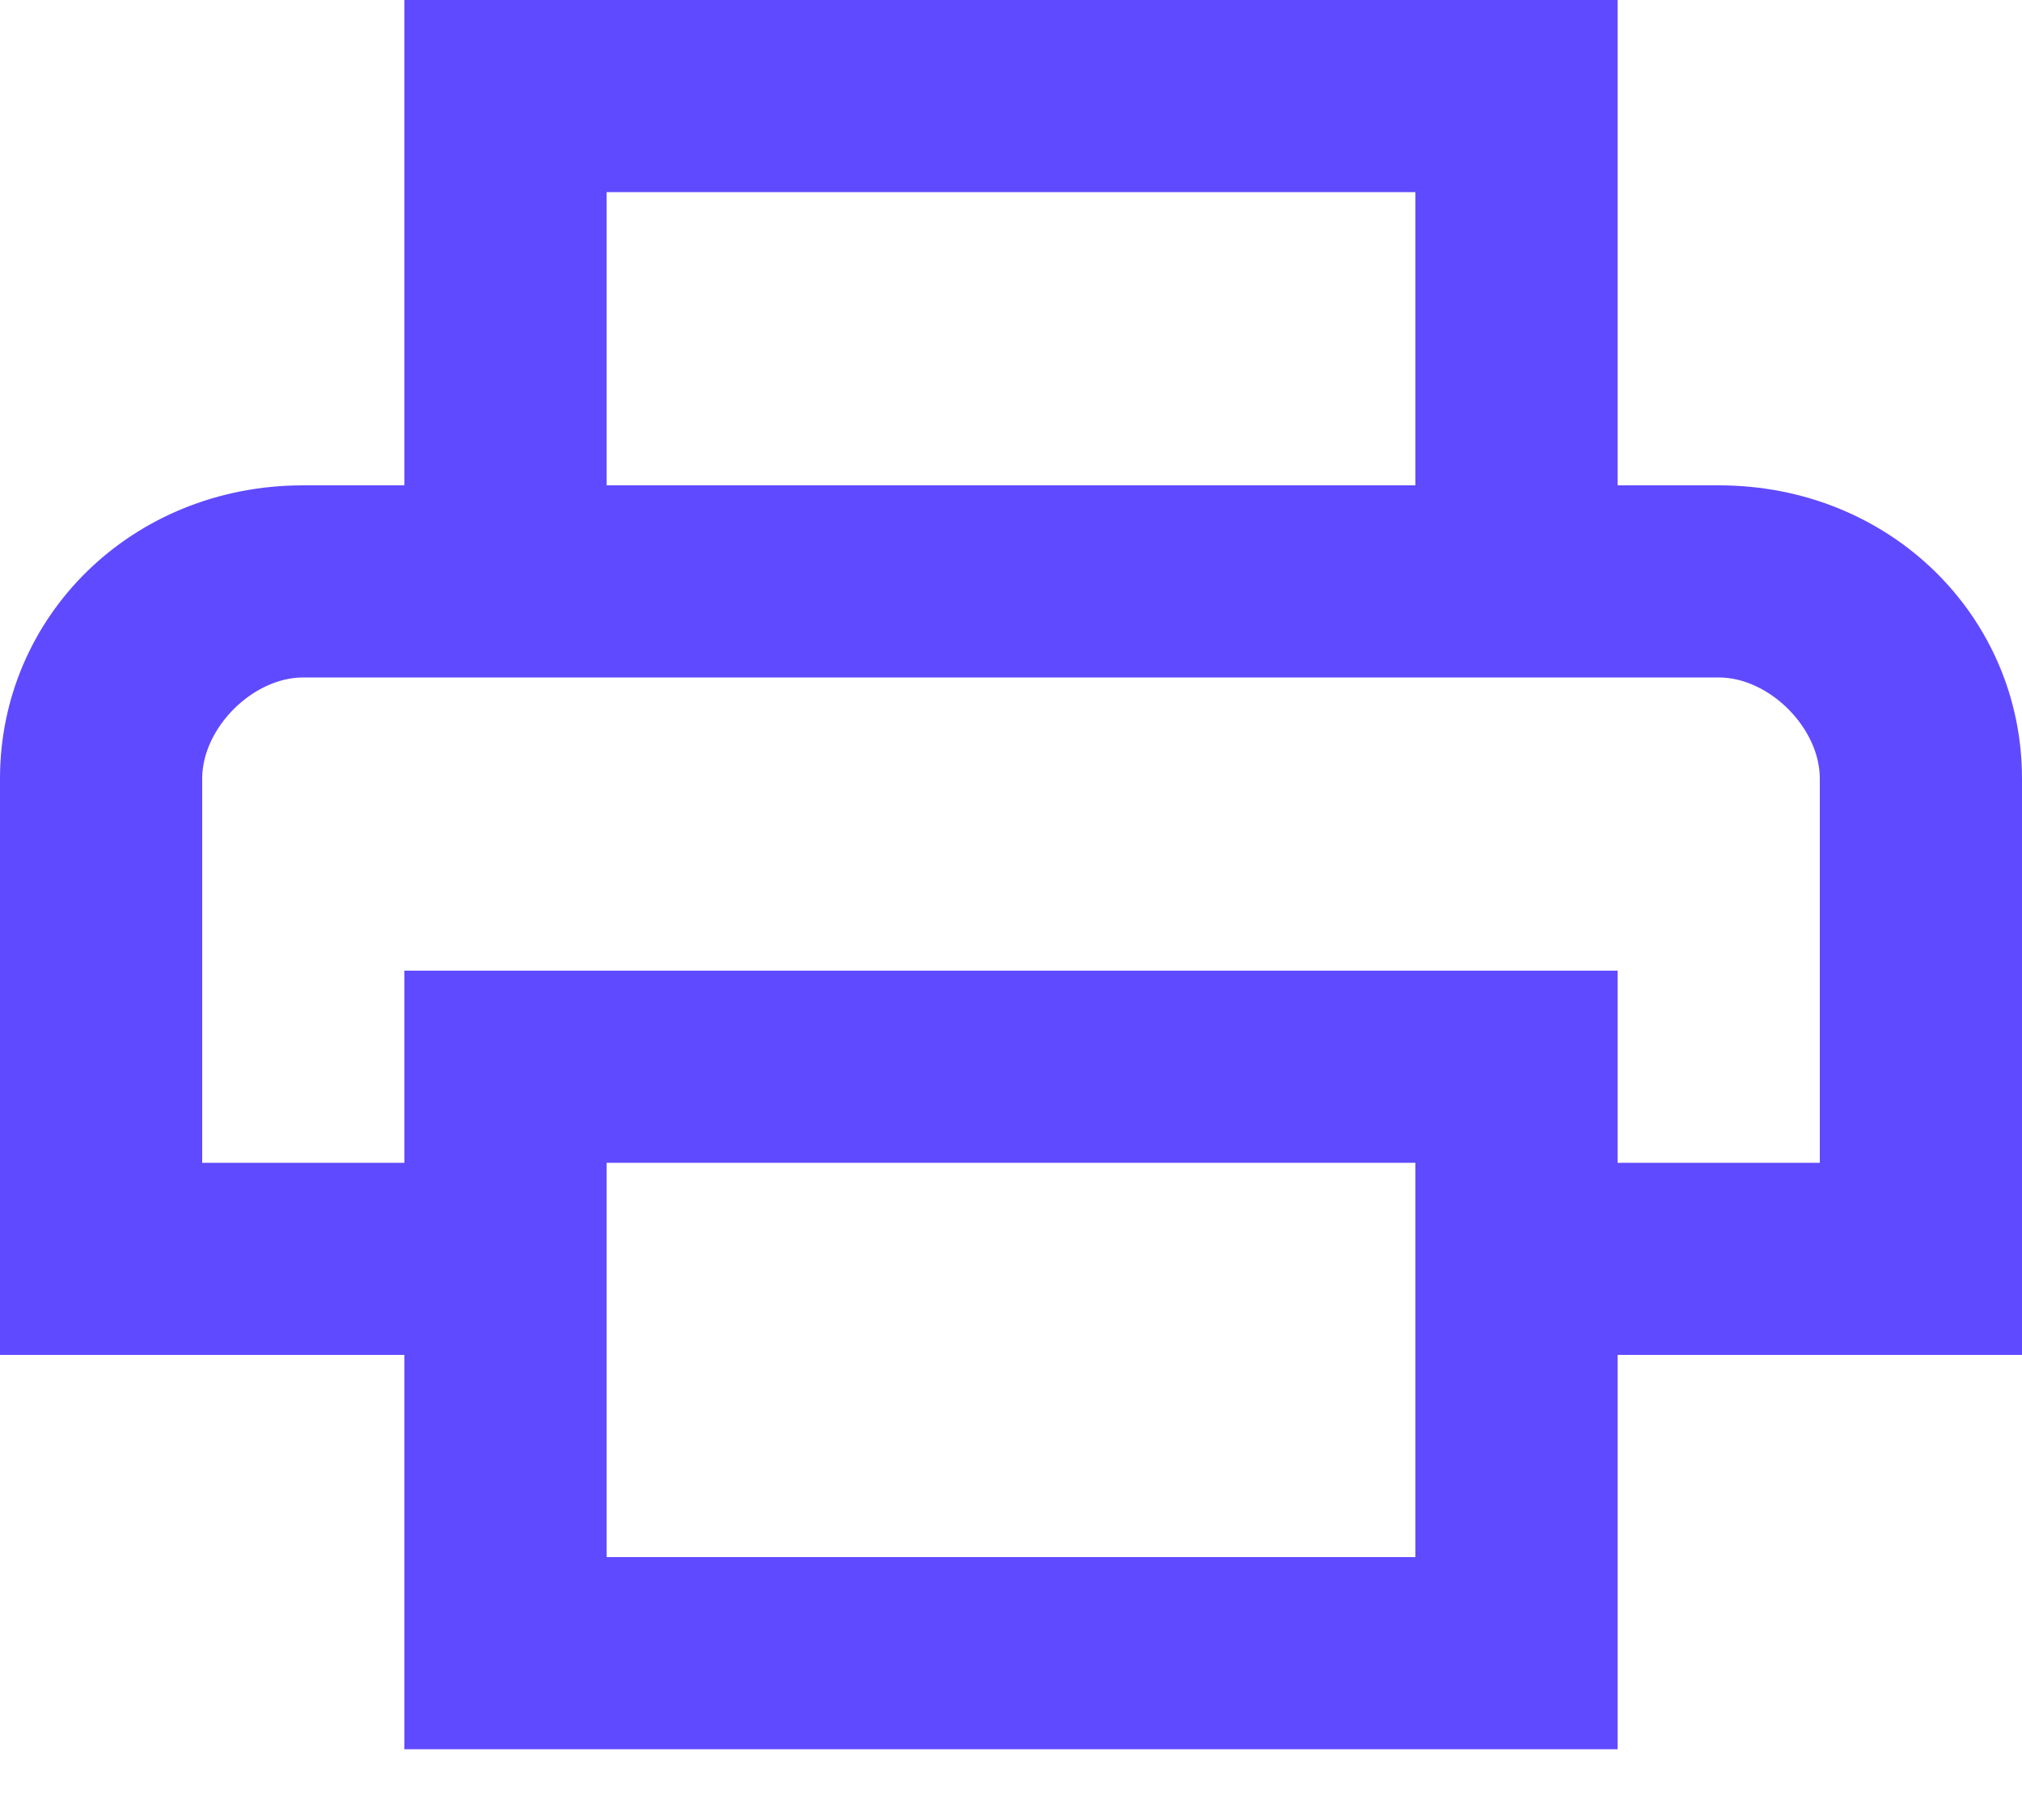
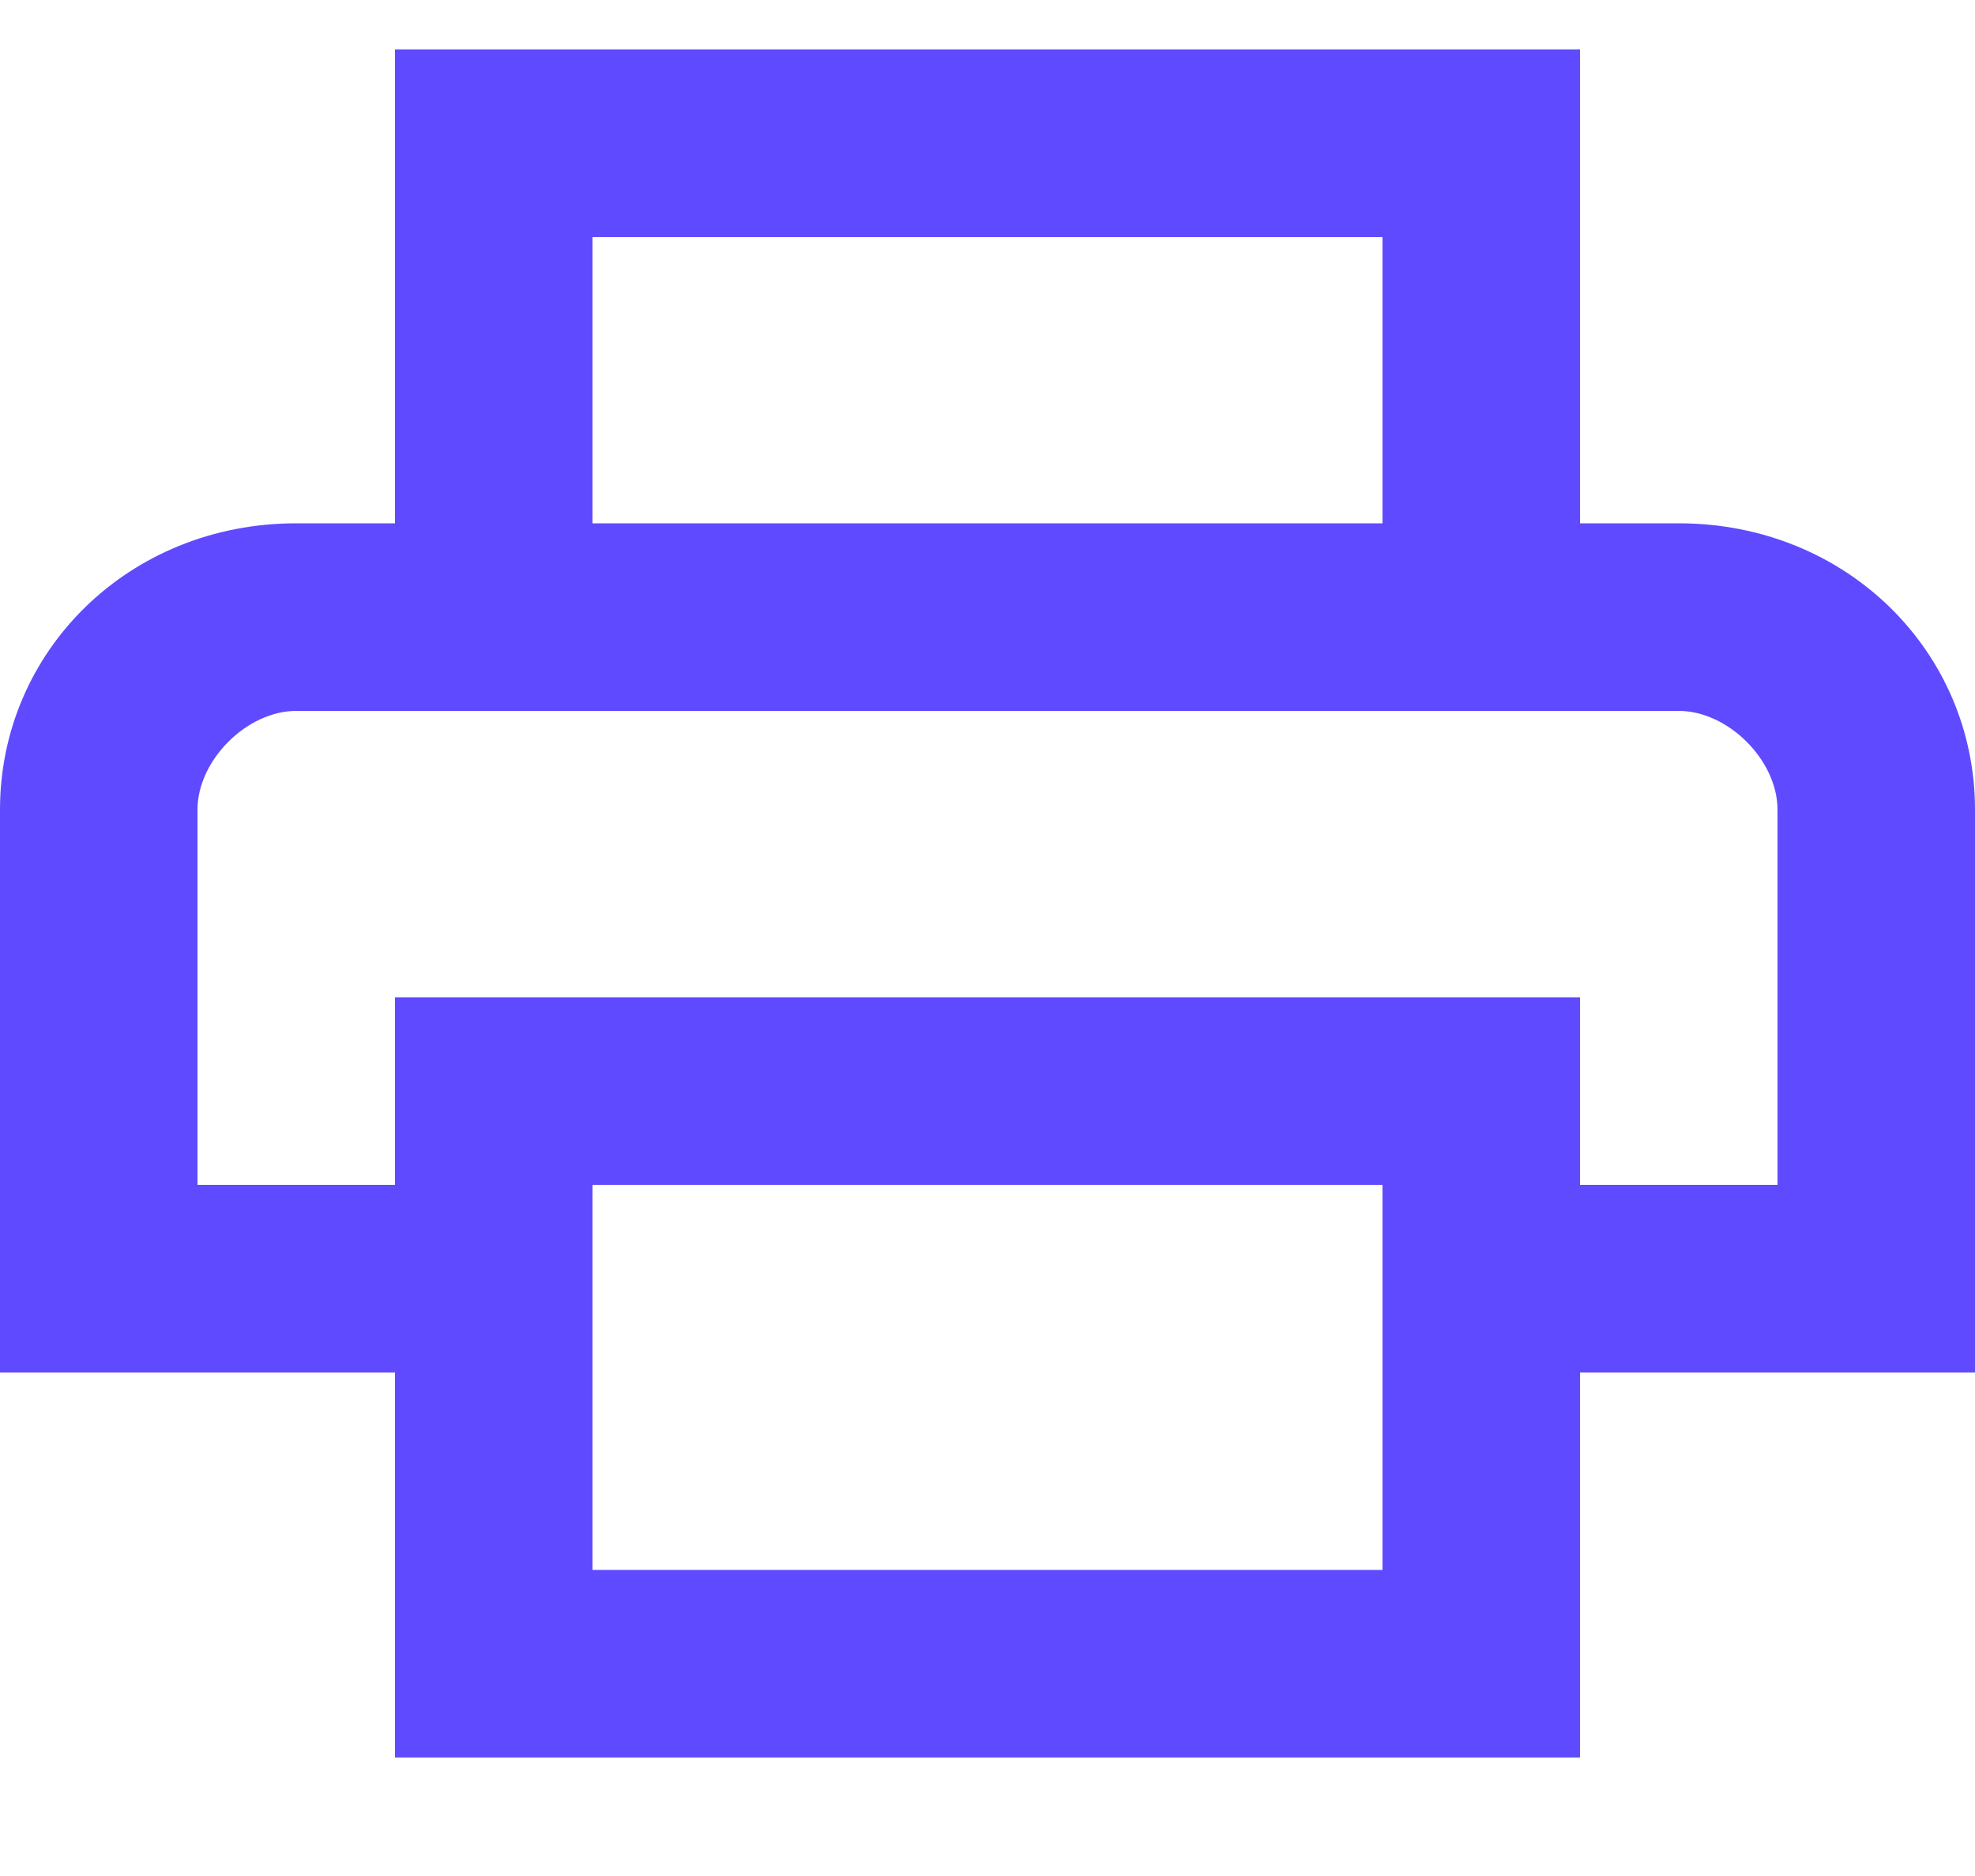
- <svg xmlns="http://www.w3.org/2000/svg" width="20" height="18" viewBox="0 0 20 18">
+ <svg xmlns="http://www.w3.org/2000/svg" width="20" height="19" viewBox="0 0 20 18">
  <g fill="none">
    <path d="M17 4.8L16 4.8 16 0 4 0 4 4.8 3 4.8C1.3 4.8 0 6.1 0 7.7L0 13.4 4 13.4 4 17.3 16 17.3 16 13.4 20 13.4 20 7.7C20 6.1 18.7 4.8 17 4.8ZM6 1.9L14 1.9 14 4.8 6 4.8 6 1.9ZM14 15.4L6 15.4 6 11.5 14 11.5 14 15.4ZM16 11.5L16 9.6 4 9.6 4 11.5 2 11.5 2 7.7C2 7.2 2.5 6.7 3 6.7L17 6.7C17.5 6.7 18 7.2 18 7.7L18 11.5 16 11.5Z" fill="#604AFF" />
  </g>
</svg>
